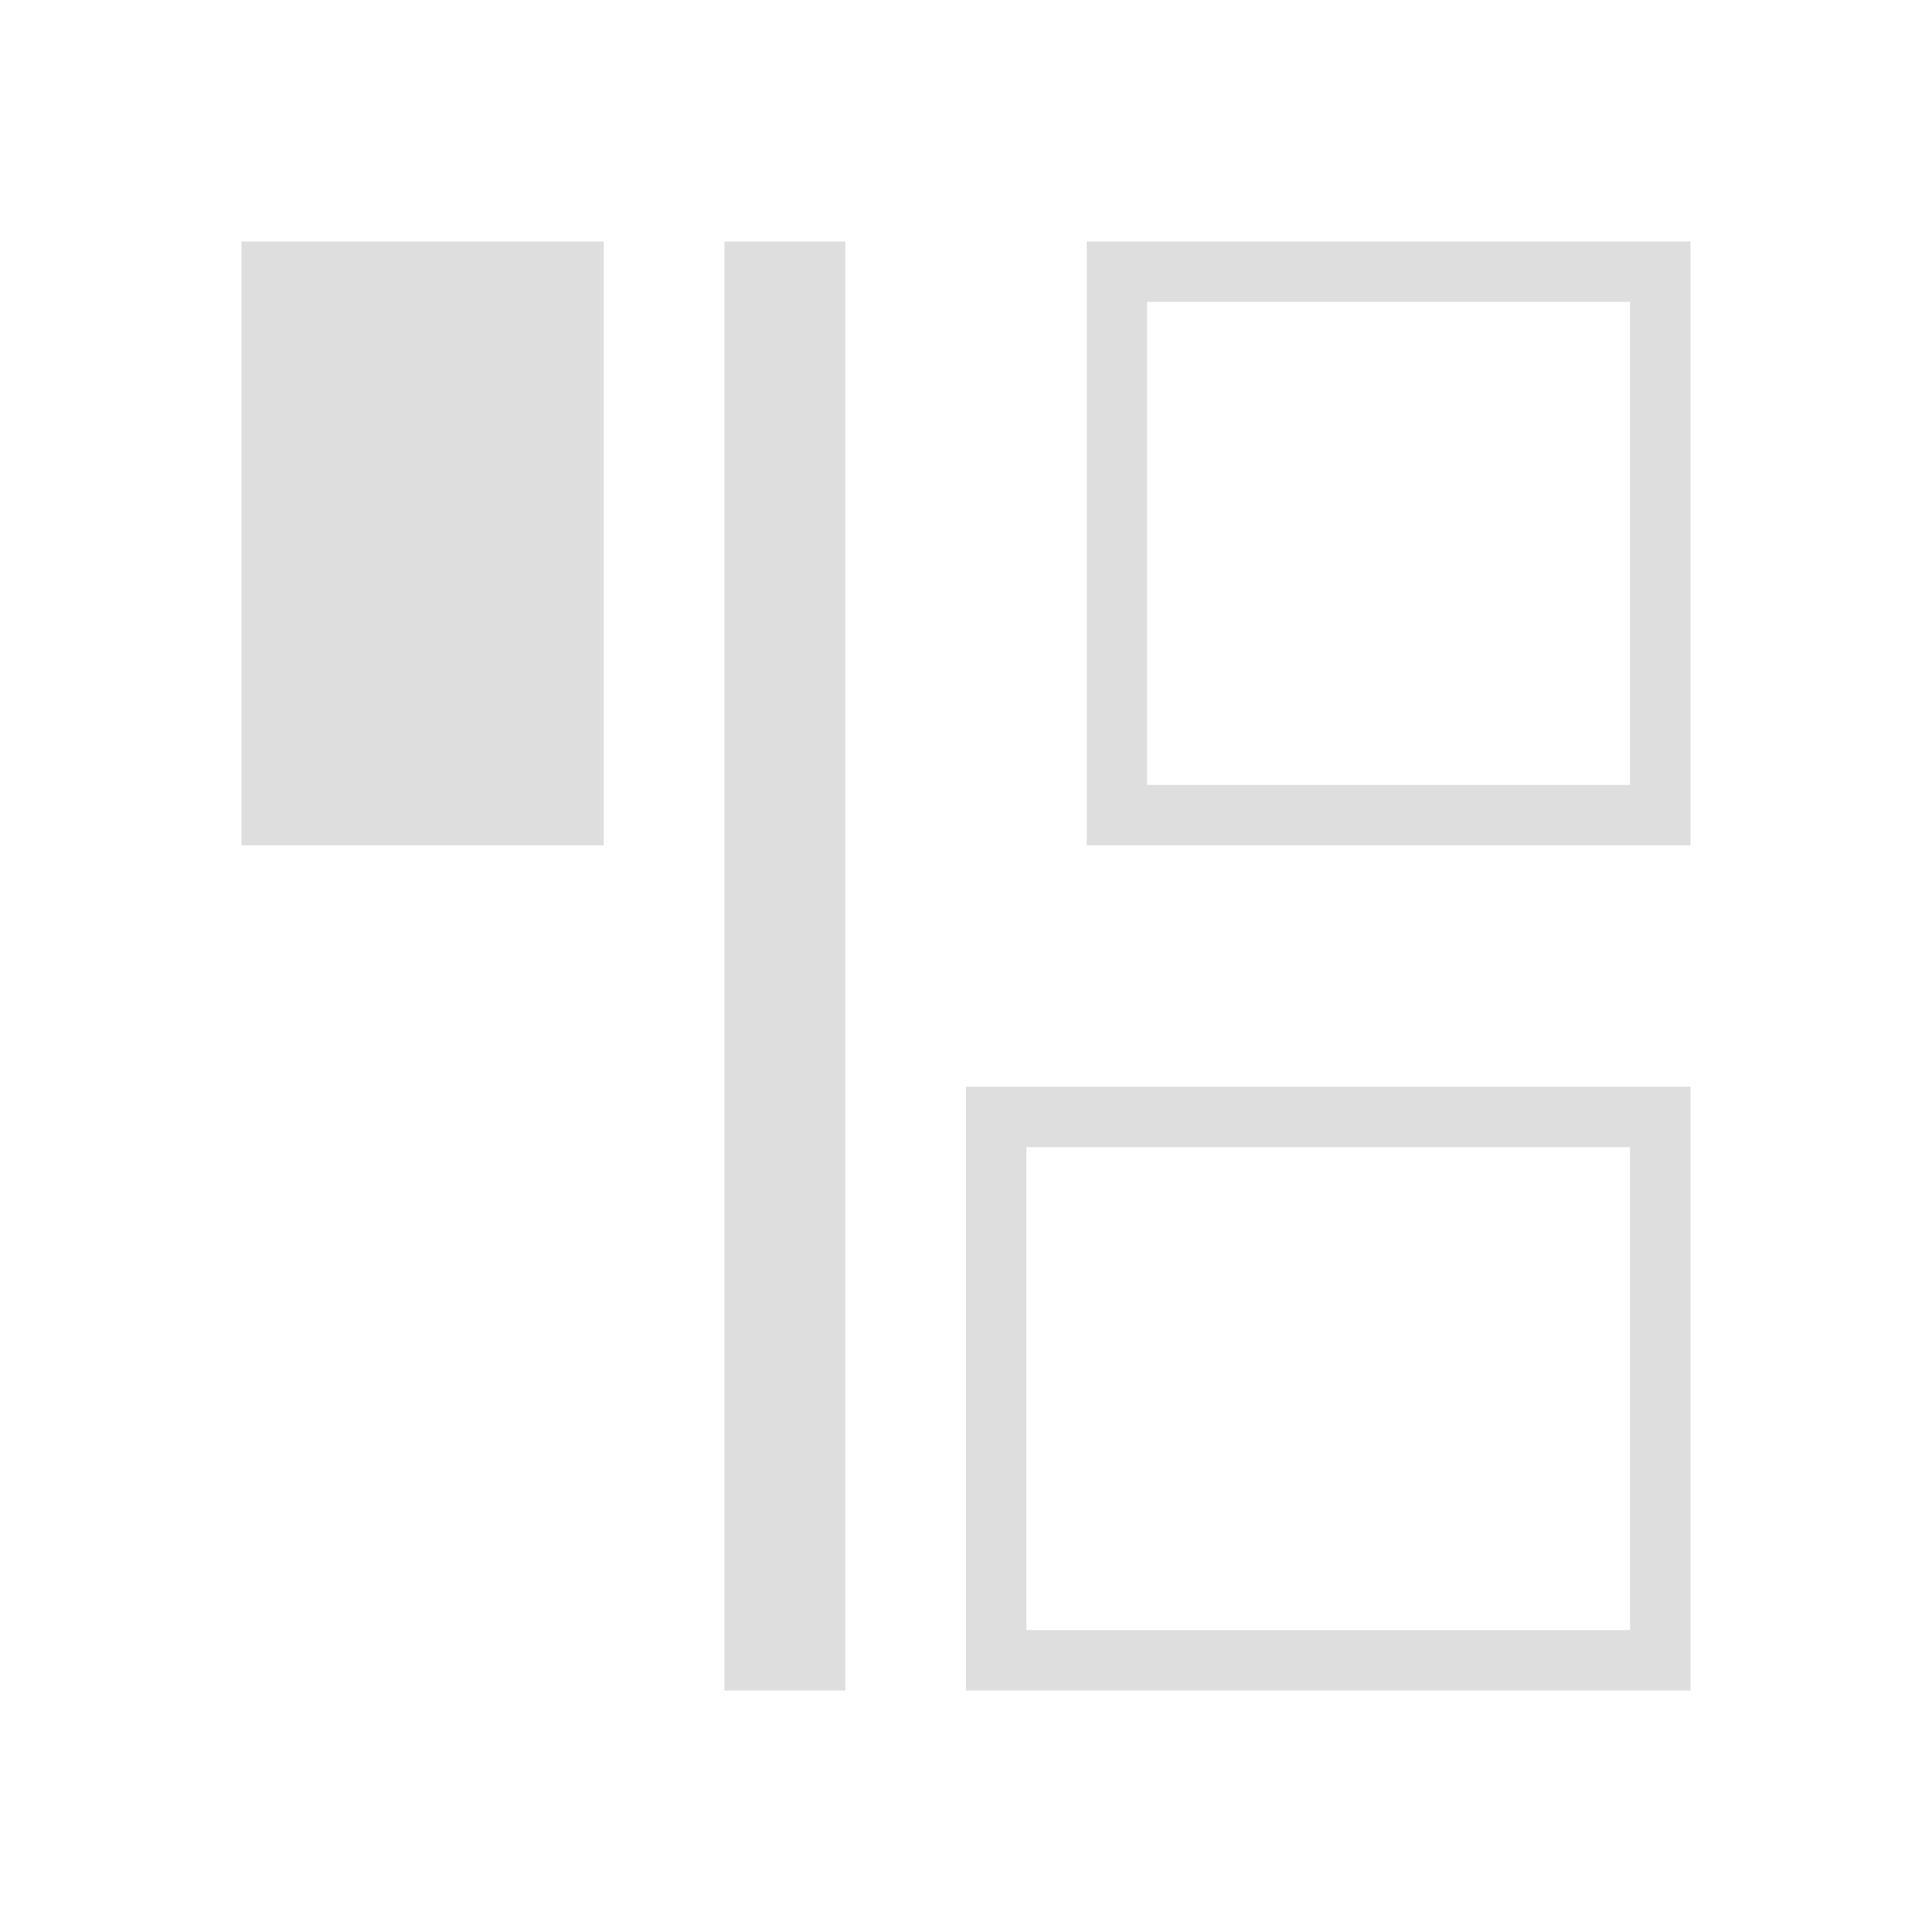
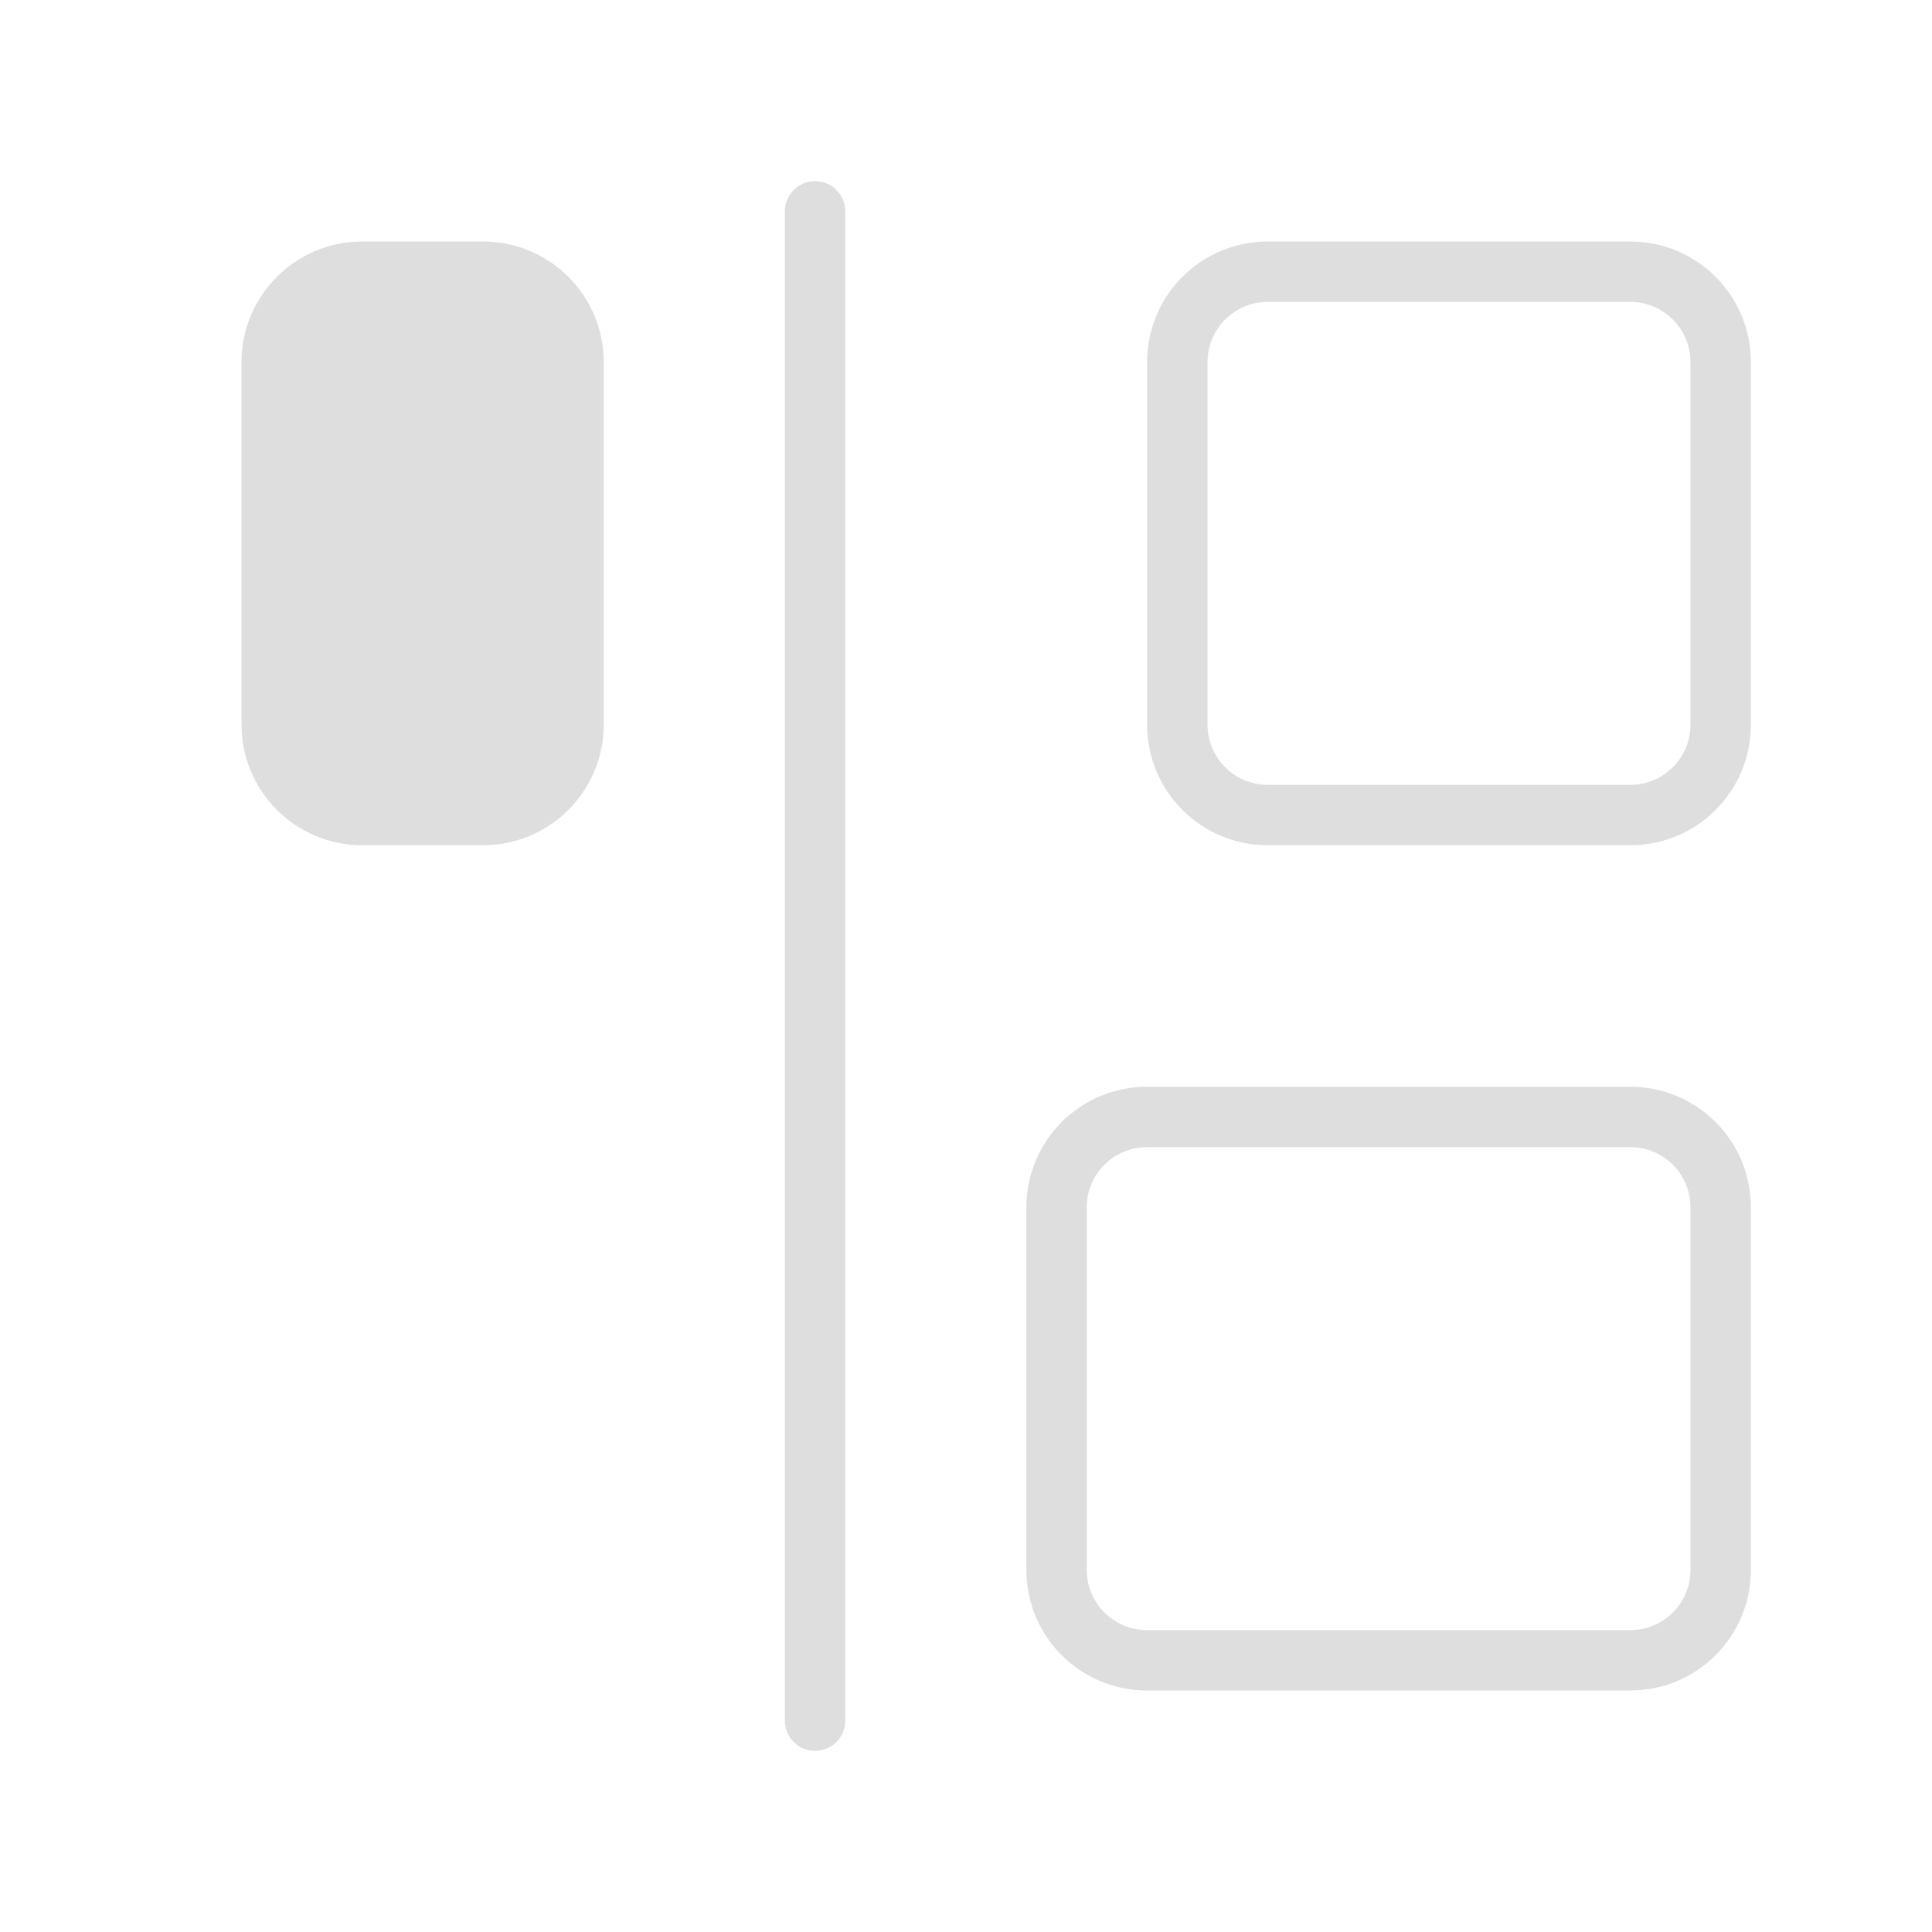
- <svg xmlns="http://www.w3.org/2000/svg" viewBox="0 0 32 32">
-   <defs id="defs3051">
-     <style type="text/css" id="current-color-scheme">
-       .ColorScheme-Text {
+ <svg xmlns="http://www.w3.org/2000/svg" version="1.1" viewBox="0 0 32 32">
+   <defs>
+     <style id="current-color-scheme" type="text/css">.ColorScheme-Text {
        color:#dedede;
-       }
-       </style>
+       }</style>
  </defs>
-   <path style="fill:currentColor;fill-opacity:1;stroke:none" d="m4 4v10h6v-10zm8 0v24h2v-24zm6 0v10h10v-10zm1 1h8v8h-8zm-3 13v10h12v-10zm1 1h10v8h-10z" class="ColorScheme-Text" />
+   <path class="ColorScheme-Text" d="m29 26c0 1.108-0.892 2-2 2h-8c-1.108 0-2-0.892-2-2v-6c0-1.108 0.892-2 2-2h8c1.108 0 2 0.892 2 2zm-1 0v-6c0-0.554-0.446-1-1-1h-8c-0.554 0-1 0.446-1 1v6c0 0.554 0.446 1 1 1h8c0.554 0 1-0.446 1-1z" fill="currentColor" />
+   <path class="ColorScheme-Text" d="m29 12c0 1.108-0.892 2-2 2h-6c-1.108 0-2-0.892-2-2v-6c0-1.108 0.892-2 2-2h6c1.108 0 2 0.892 2 2zm-1 0v-6c0-0.554-0.446-1-1-1h-6c-0.554 0-1 0.446-1 1v6c0 0.554 0.446 1 1 1h6c0.554 0 1-0.446 1-1z" fill="currentColor" />
+   <rect class="ColorScheme-Text" transform="matrix(0,-1,-1,0,0,0)" x="-29" y="-14" width="26" height="1" rx=".5" ry=".5" fill="currentColor" />
+   <rect class="ColorScheme-Text" transform="matrix(0,-1,-1,0,0,0)" x="-14" y="-10" width="10" height="6" rx="2" ry="2" fill="currentColor" />
</svg>
